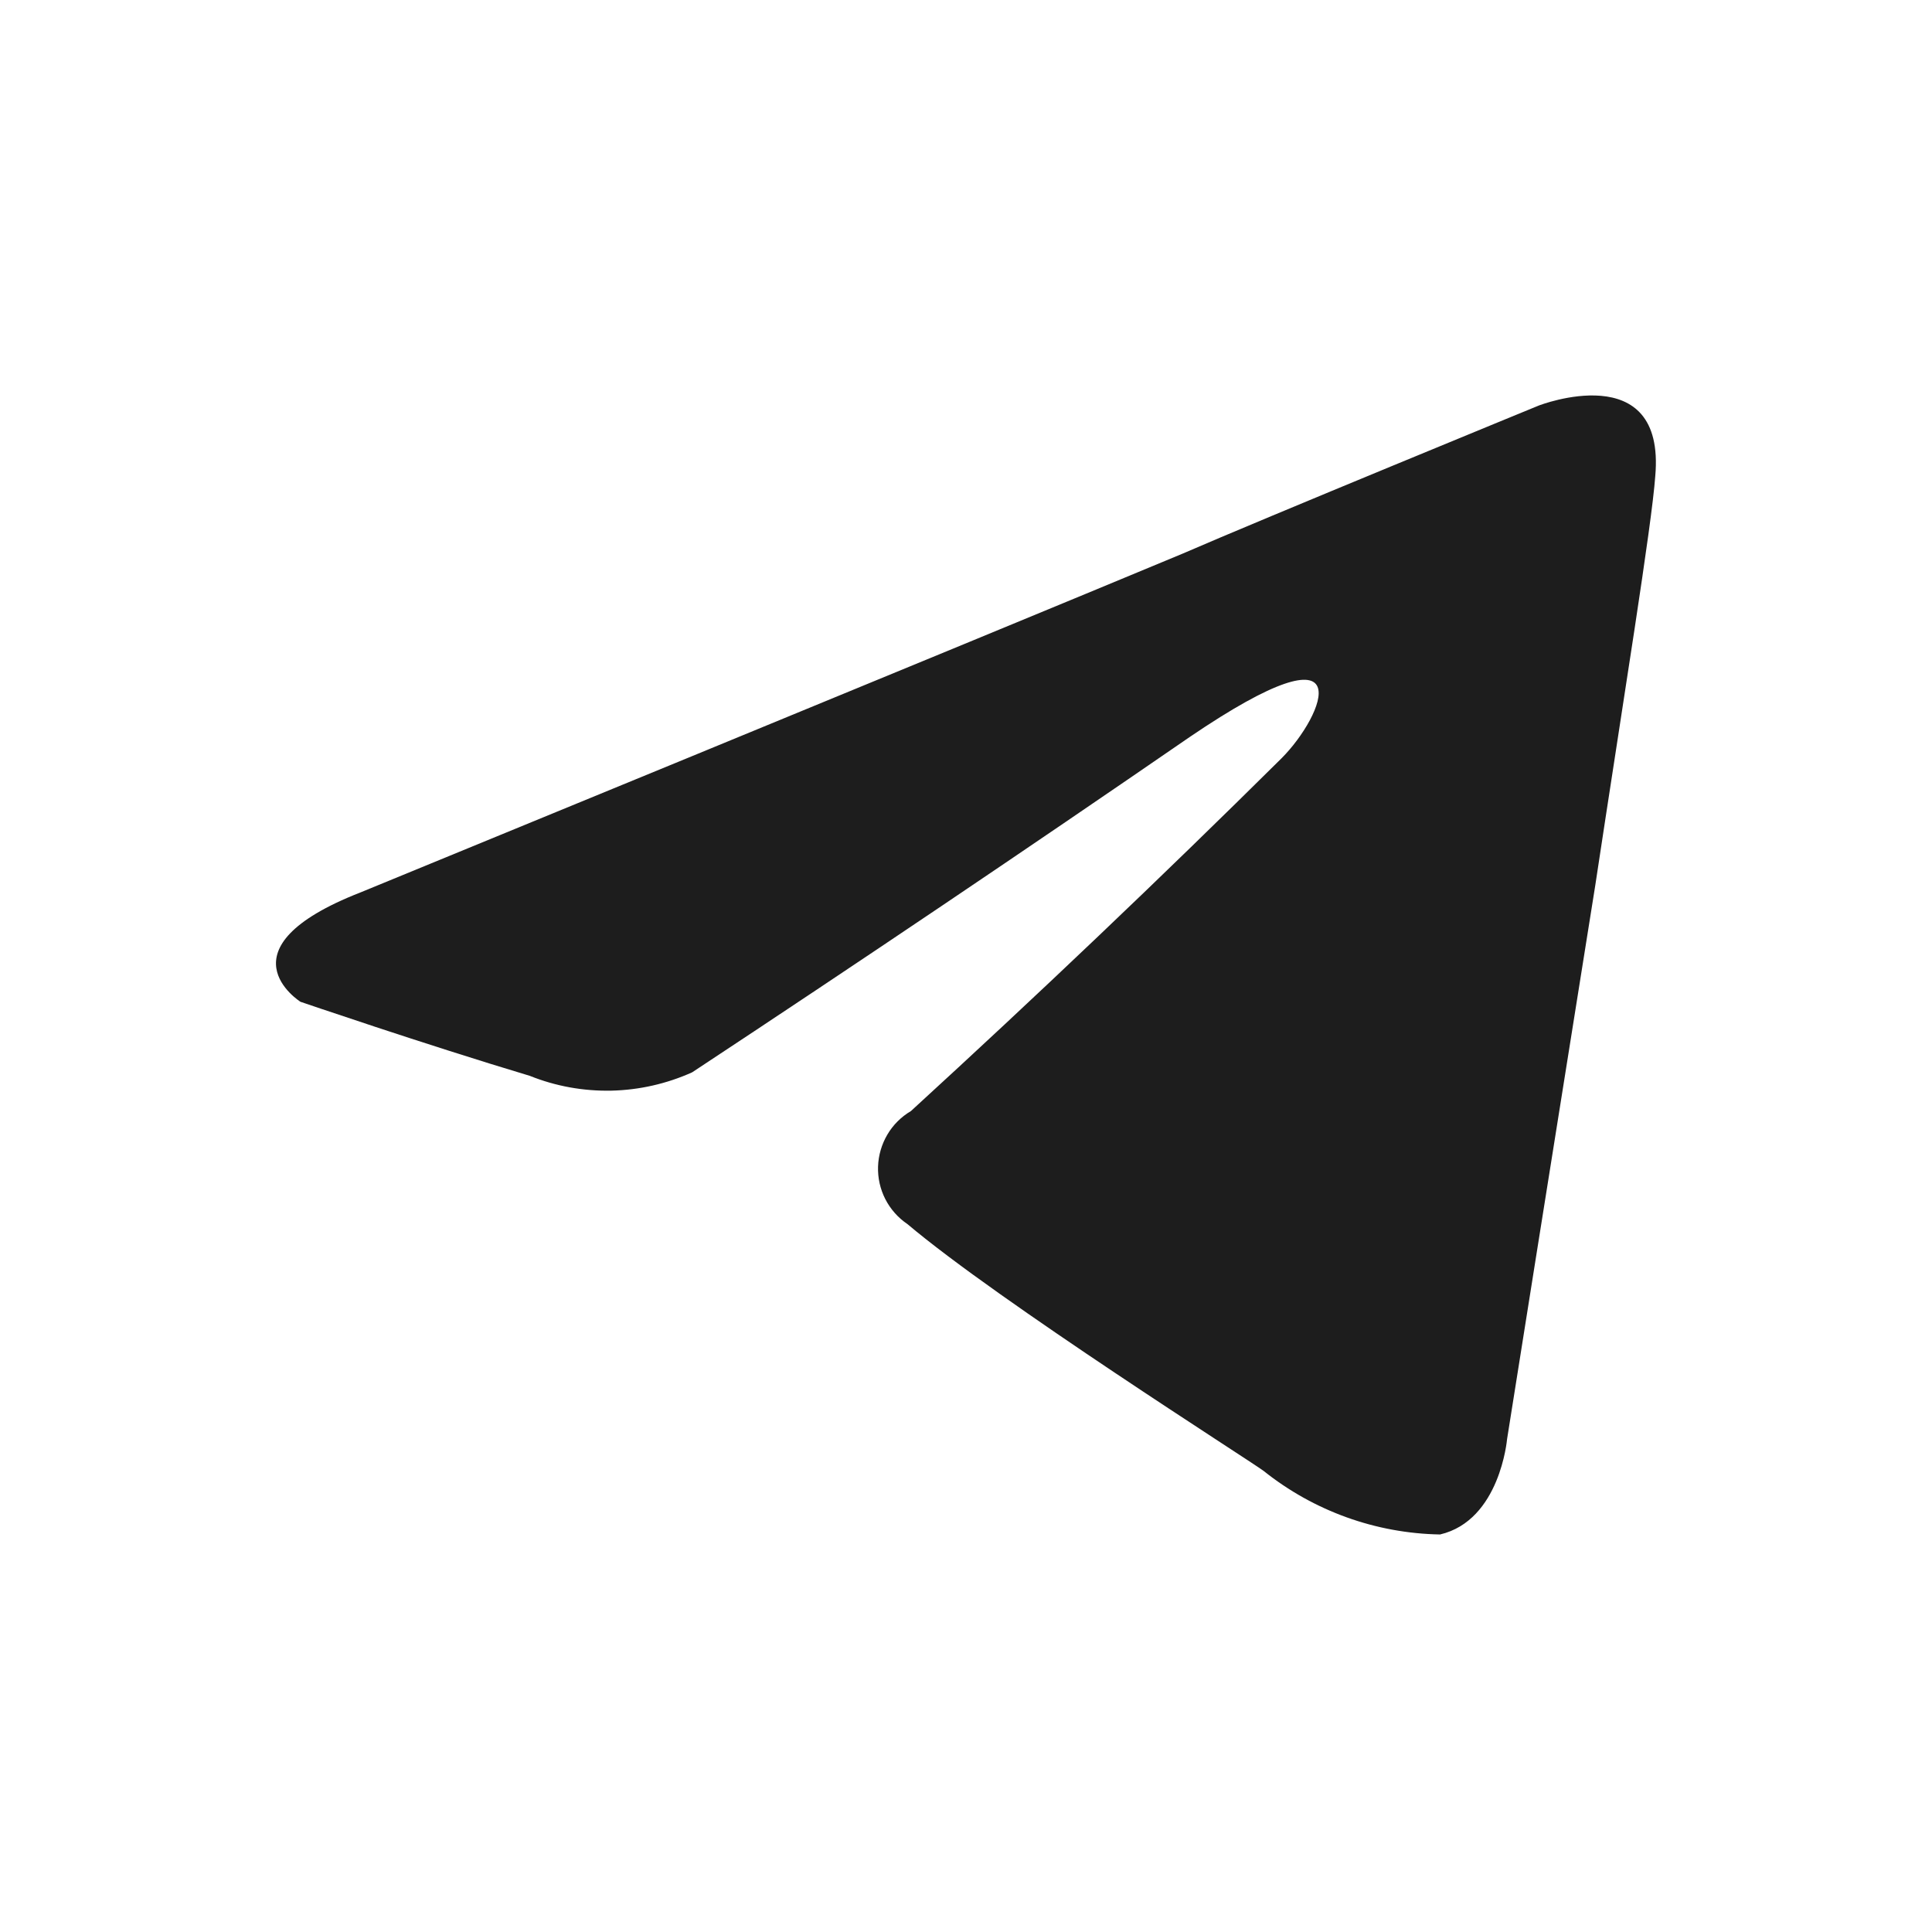
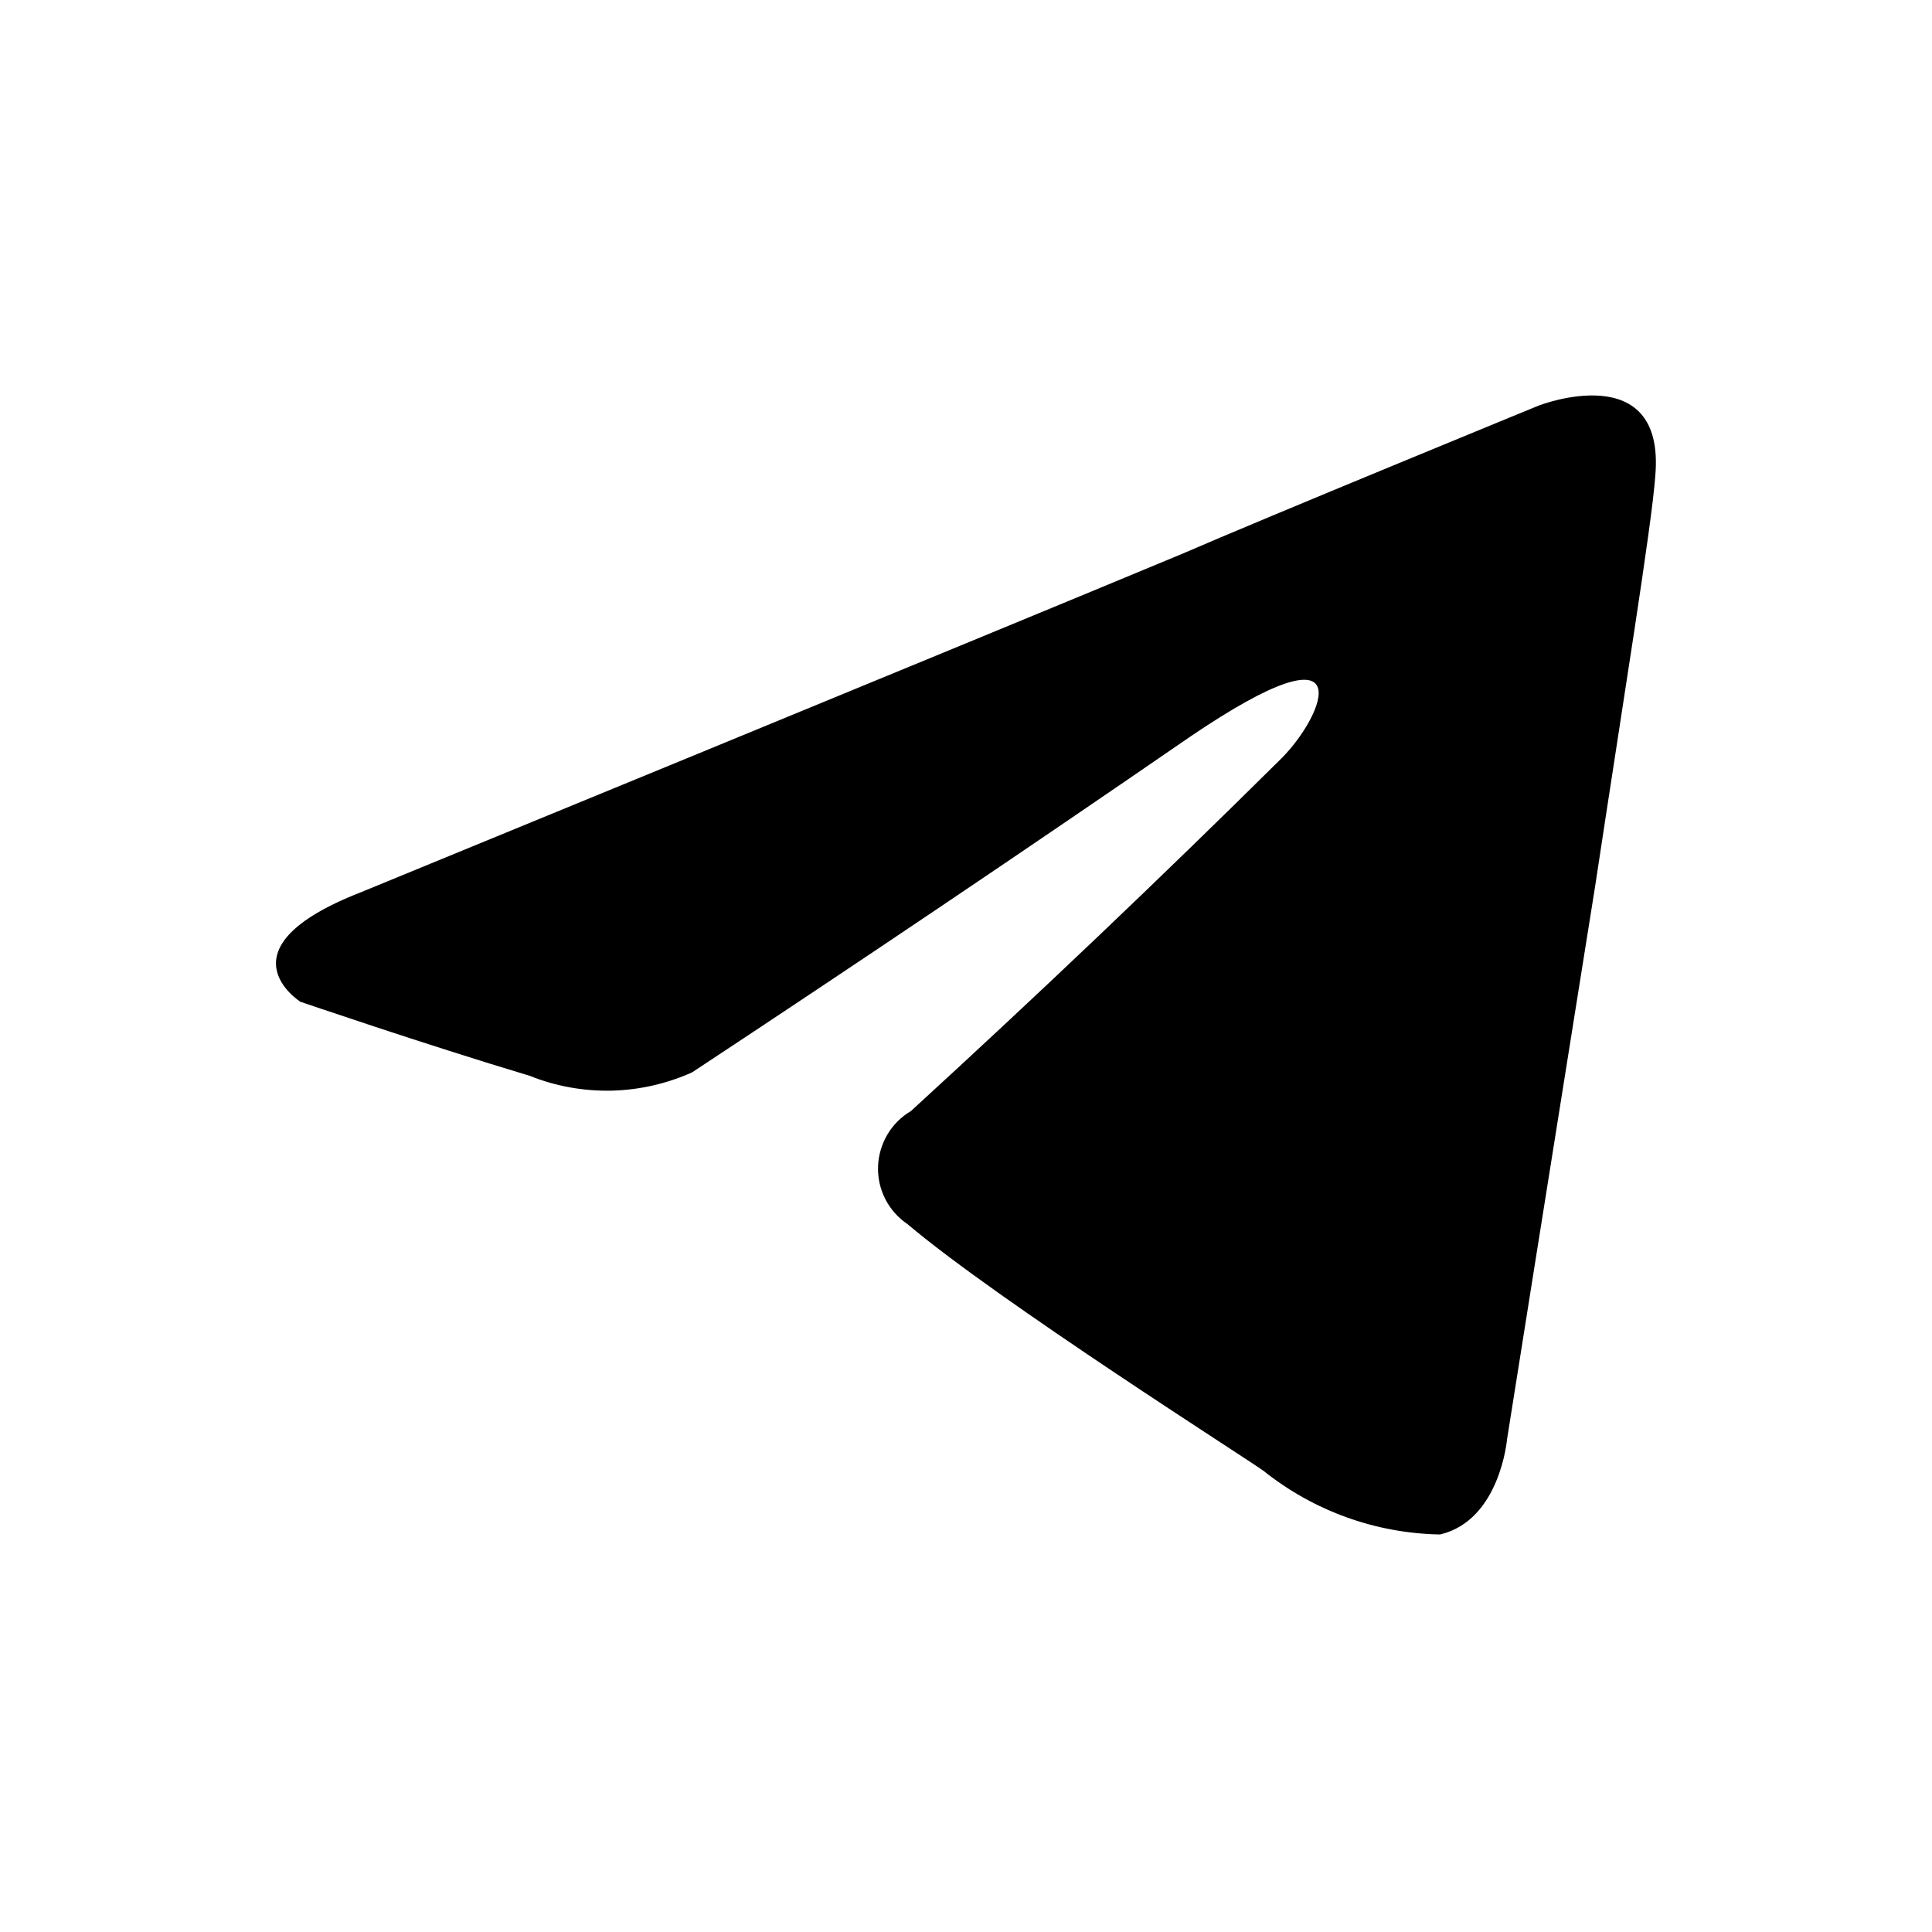
<svg xmlns="http://www.w3.org/2000/svg" width="21" height="21" viewBox="0 0 21 21" fill="none">
-   <path d="M13.93 8.242C14.39 7.782 14.847 6.709 12.93 8.012C11.14 9.244 9.337 10.459 7.523 11.656C7.247 11.78 6.948 11.848 6.645 11.855C6.341 11.861 6.04 11.807 5.759 11.694C4.609 11.349 3.266 10.889 3.266 10.889C3.266 10.889 2.349 10.313 3.919 9.7C3.919 9.7 10.553 6.977 12.854 6.018C13.735 5.635 16.726 4.408 16.726 4.408C16.726 4.408 18.107 3.871 17.992 5.175C17.954 5.711 17.647 7.591 17.34 9.623C16.88 12.499 16.381 15.644 16.381 15.644C16.381 15.644 16.305 16.526 15.653 16.679C14.955 16.667 14.281 16.424 13.736 15.989C13.583 15.874 10.86 14.148 9.863 13.305C9.761 13.236 9.679 13.143 9.623 13.034C9.567 12.924 9.54 12.803 9.544 12.68C9.548 12.558 9.583 12.438 9.645 12.333C9.707 12.227 9.796 12.139 9.901 12.077C11.269 10.825 12.613 9.547 13.93 8.242Z" fill="#1D1D1D" />
+   <path d="M13.93 8.242C14.39 7.782 14.847 6.709 12.93 8.012C11.14 9.244 9.337 10.459 7.523 11.656C7.247 11.78 6.948 11.848 6.645 11.855C6.341 11.861 6.04 11.807 5.759 11.694C4.609 11.349 3.266 10.889 3.266 10.889C3.266 10.889 2.349 10.313 3.919 9.7C3.919 9.7 10.553 6.977 12.854 6.018C13.735 5.635 16.726 4.408 16.726 4.408C16.726 4.408 18.107 3.871 17.992 5.175C17.954 5.711 17.647 7.591 17.34 9.623C16.88 12.499 16.381 15.644 16.381 15.644C16.381 15.644 16.305 16.526 15.653 16.679C14.955 16.667 14.281 16.424 13.736 15.989C13.583 15.874 10.86 14.148 9.863 13.305C9.761 13.236 9.679 13.143 9.623 13.034C9.567 12.924 9.54 12.803 9.544 12.68C9.548 12.558 9.583 12.438 9.645 12.333C9.707 12.227 9.796 12.139 9.901 12.077C11.269 10.825 12.613 9.547 13.93 8.242Z" fill="currentColor" />
</svg>
